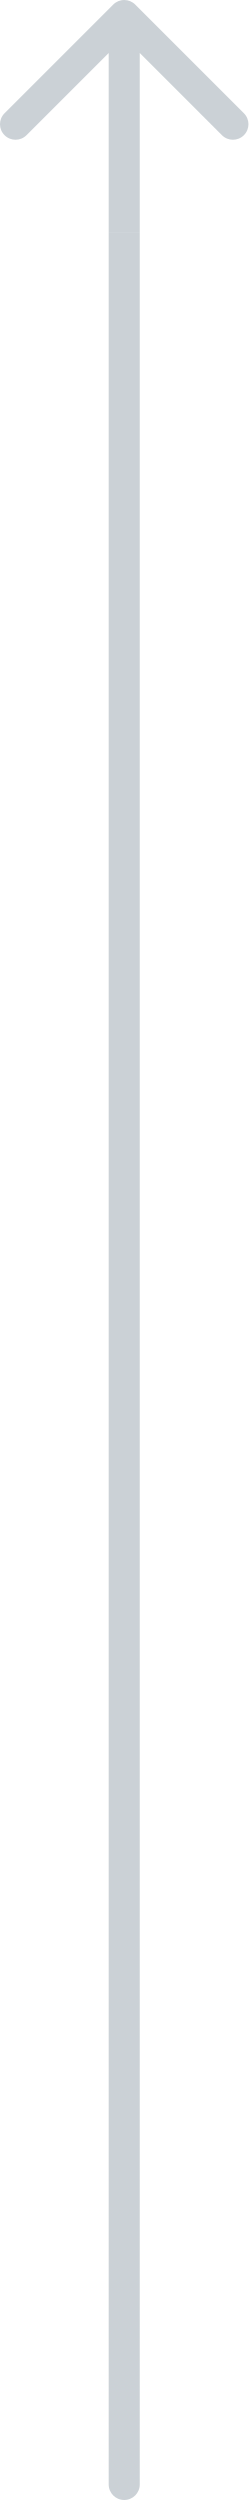
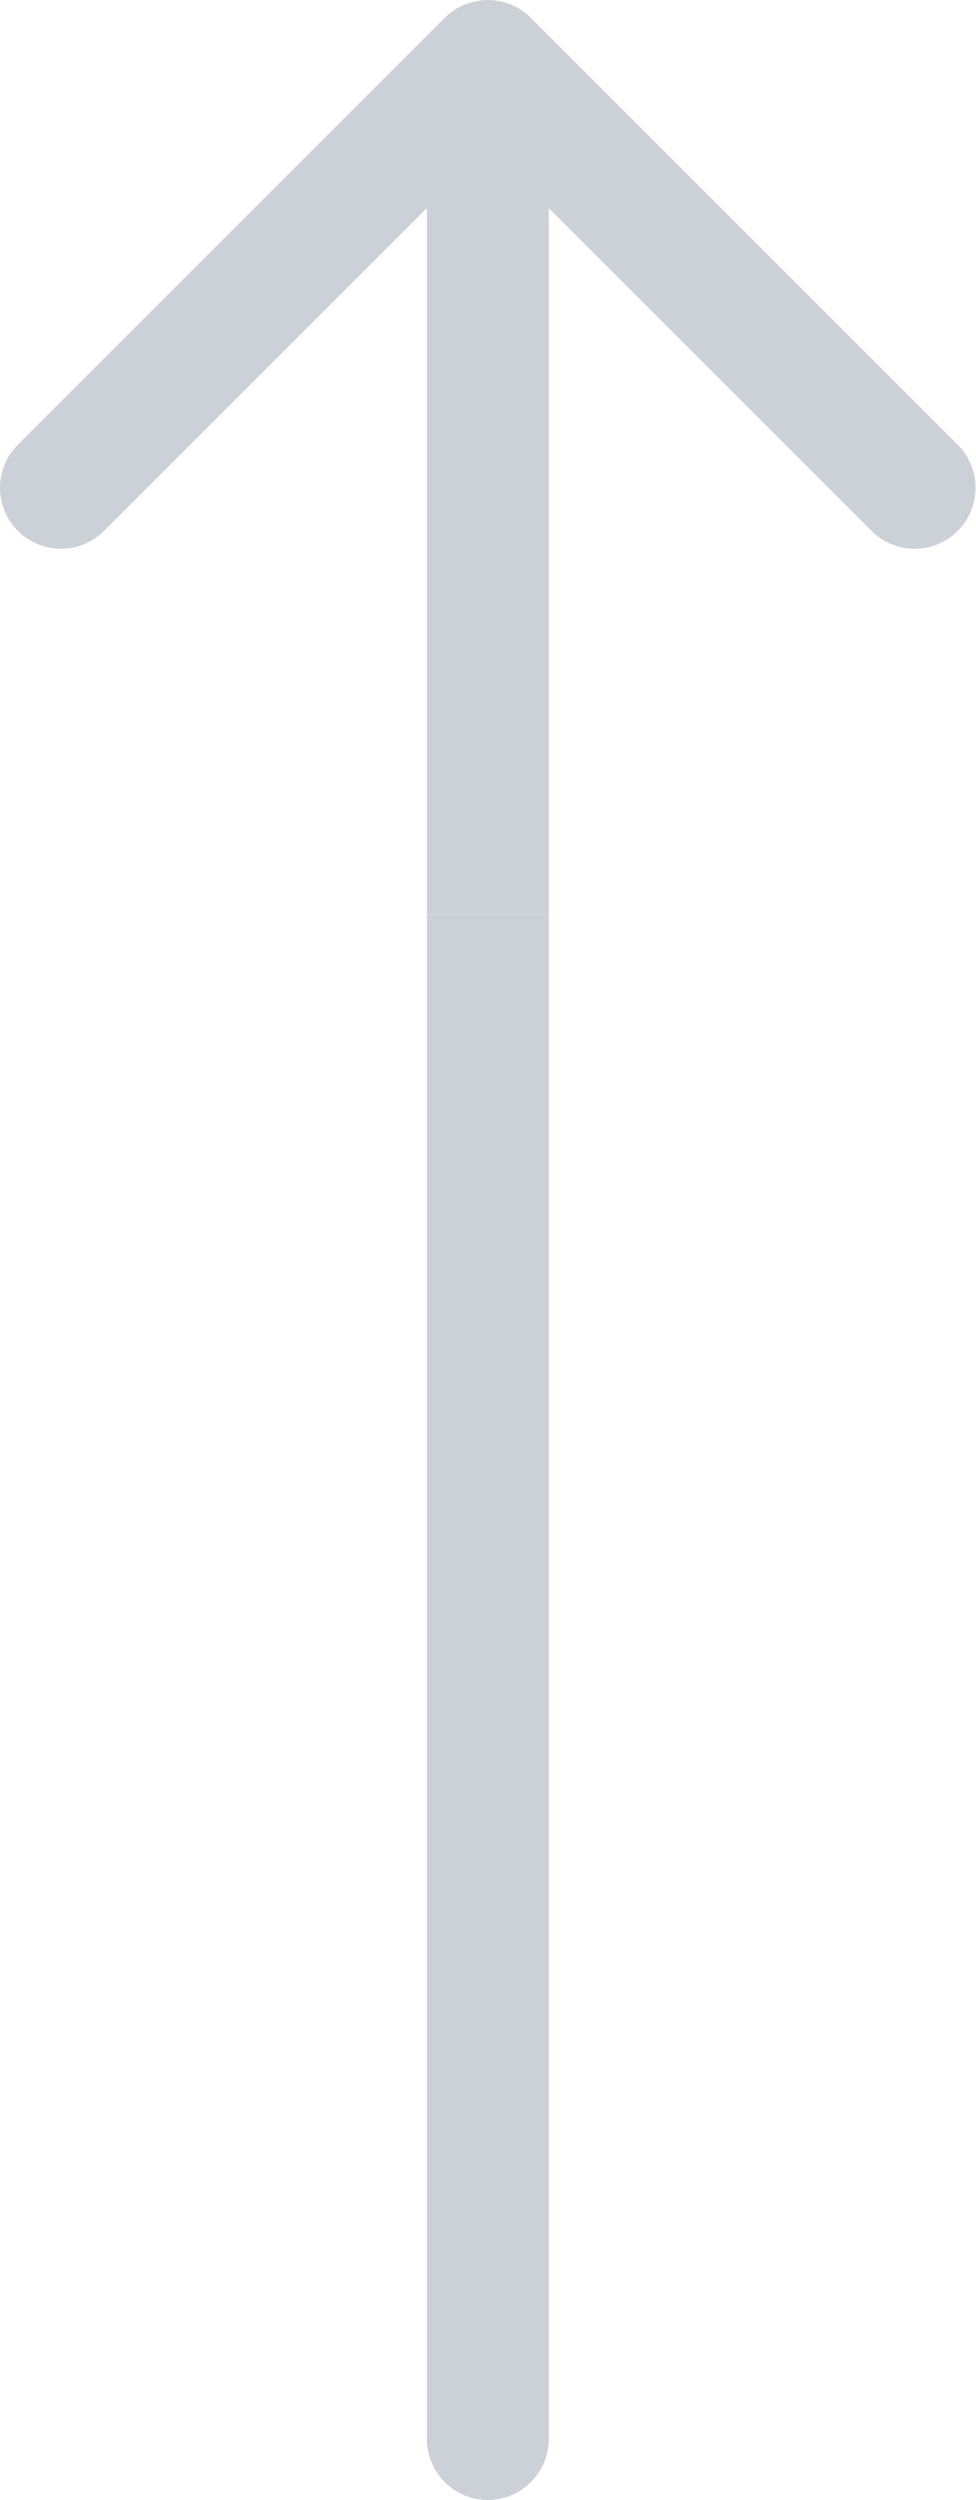
- <svg xmlns="http://www.w3.org/2000/svg" preserveAspectRatio="none" overflow="visible" style="display: block;" width="16" height="161" viewBox="0 0 16 161" fill="none">
+ <svg xmlns="http://www.w3.org/2000/svg" preserveAspectRatio="none" overflow="visible" style="display: block;" width="16" height="41" viewBox="0 0 16 41" fill="none">
  <g id="Frame 1171277722">
    <path id="Line 111" d="M8 1L8.707 0.293C8.52 0.105 8.265 -3.6368e-09 8 7.95619e-09C7.735 1.95492e-08 7.48 0.105 7.293 0.293L8 1ZM14.293 8.707C14.683 9.098 15.317 9.098 15.707 8.707C16.098 8.317 16.098 7.683 15.707 7.293L15 8L14.293 8.707ZM0.293 7.293C-0.098 7.683 -0.098 8.317 0.293 8.707C0.683 9.098 1.317 9.098 1.707 8.707L1 8L0.293 7.293ZM8 1L7 1L7 15L8 15L9 15L9 1L8 1ZM8 1L7.293 1.707L14.293 8.707L15 8L15.707 7.293L8.707 0.293L8 1ZM8 1L7.293 0.293L0.293 7.293L1 8L1.707 8.707L8.707 1.707L8 1Z" fill="#CBD1D6" />
-     <path id="Rectangle 1" d="M7 15H9V160C9 160.552 8.552 161 8 161V161C7.448 161 7 160.552 7 160V15Z" fill="#CBD1D6" />
+     <path id="Rectangle 1" d="M7 15H9V40C9 40.552 8.552 41 8 41V41C7.448 41 7 40.552 7 40V15Z" fill="#CBD1D6" />
  </g>
</svg>
